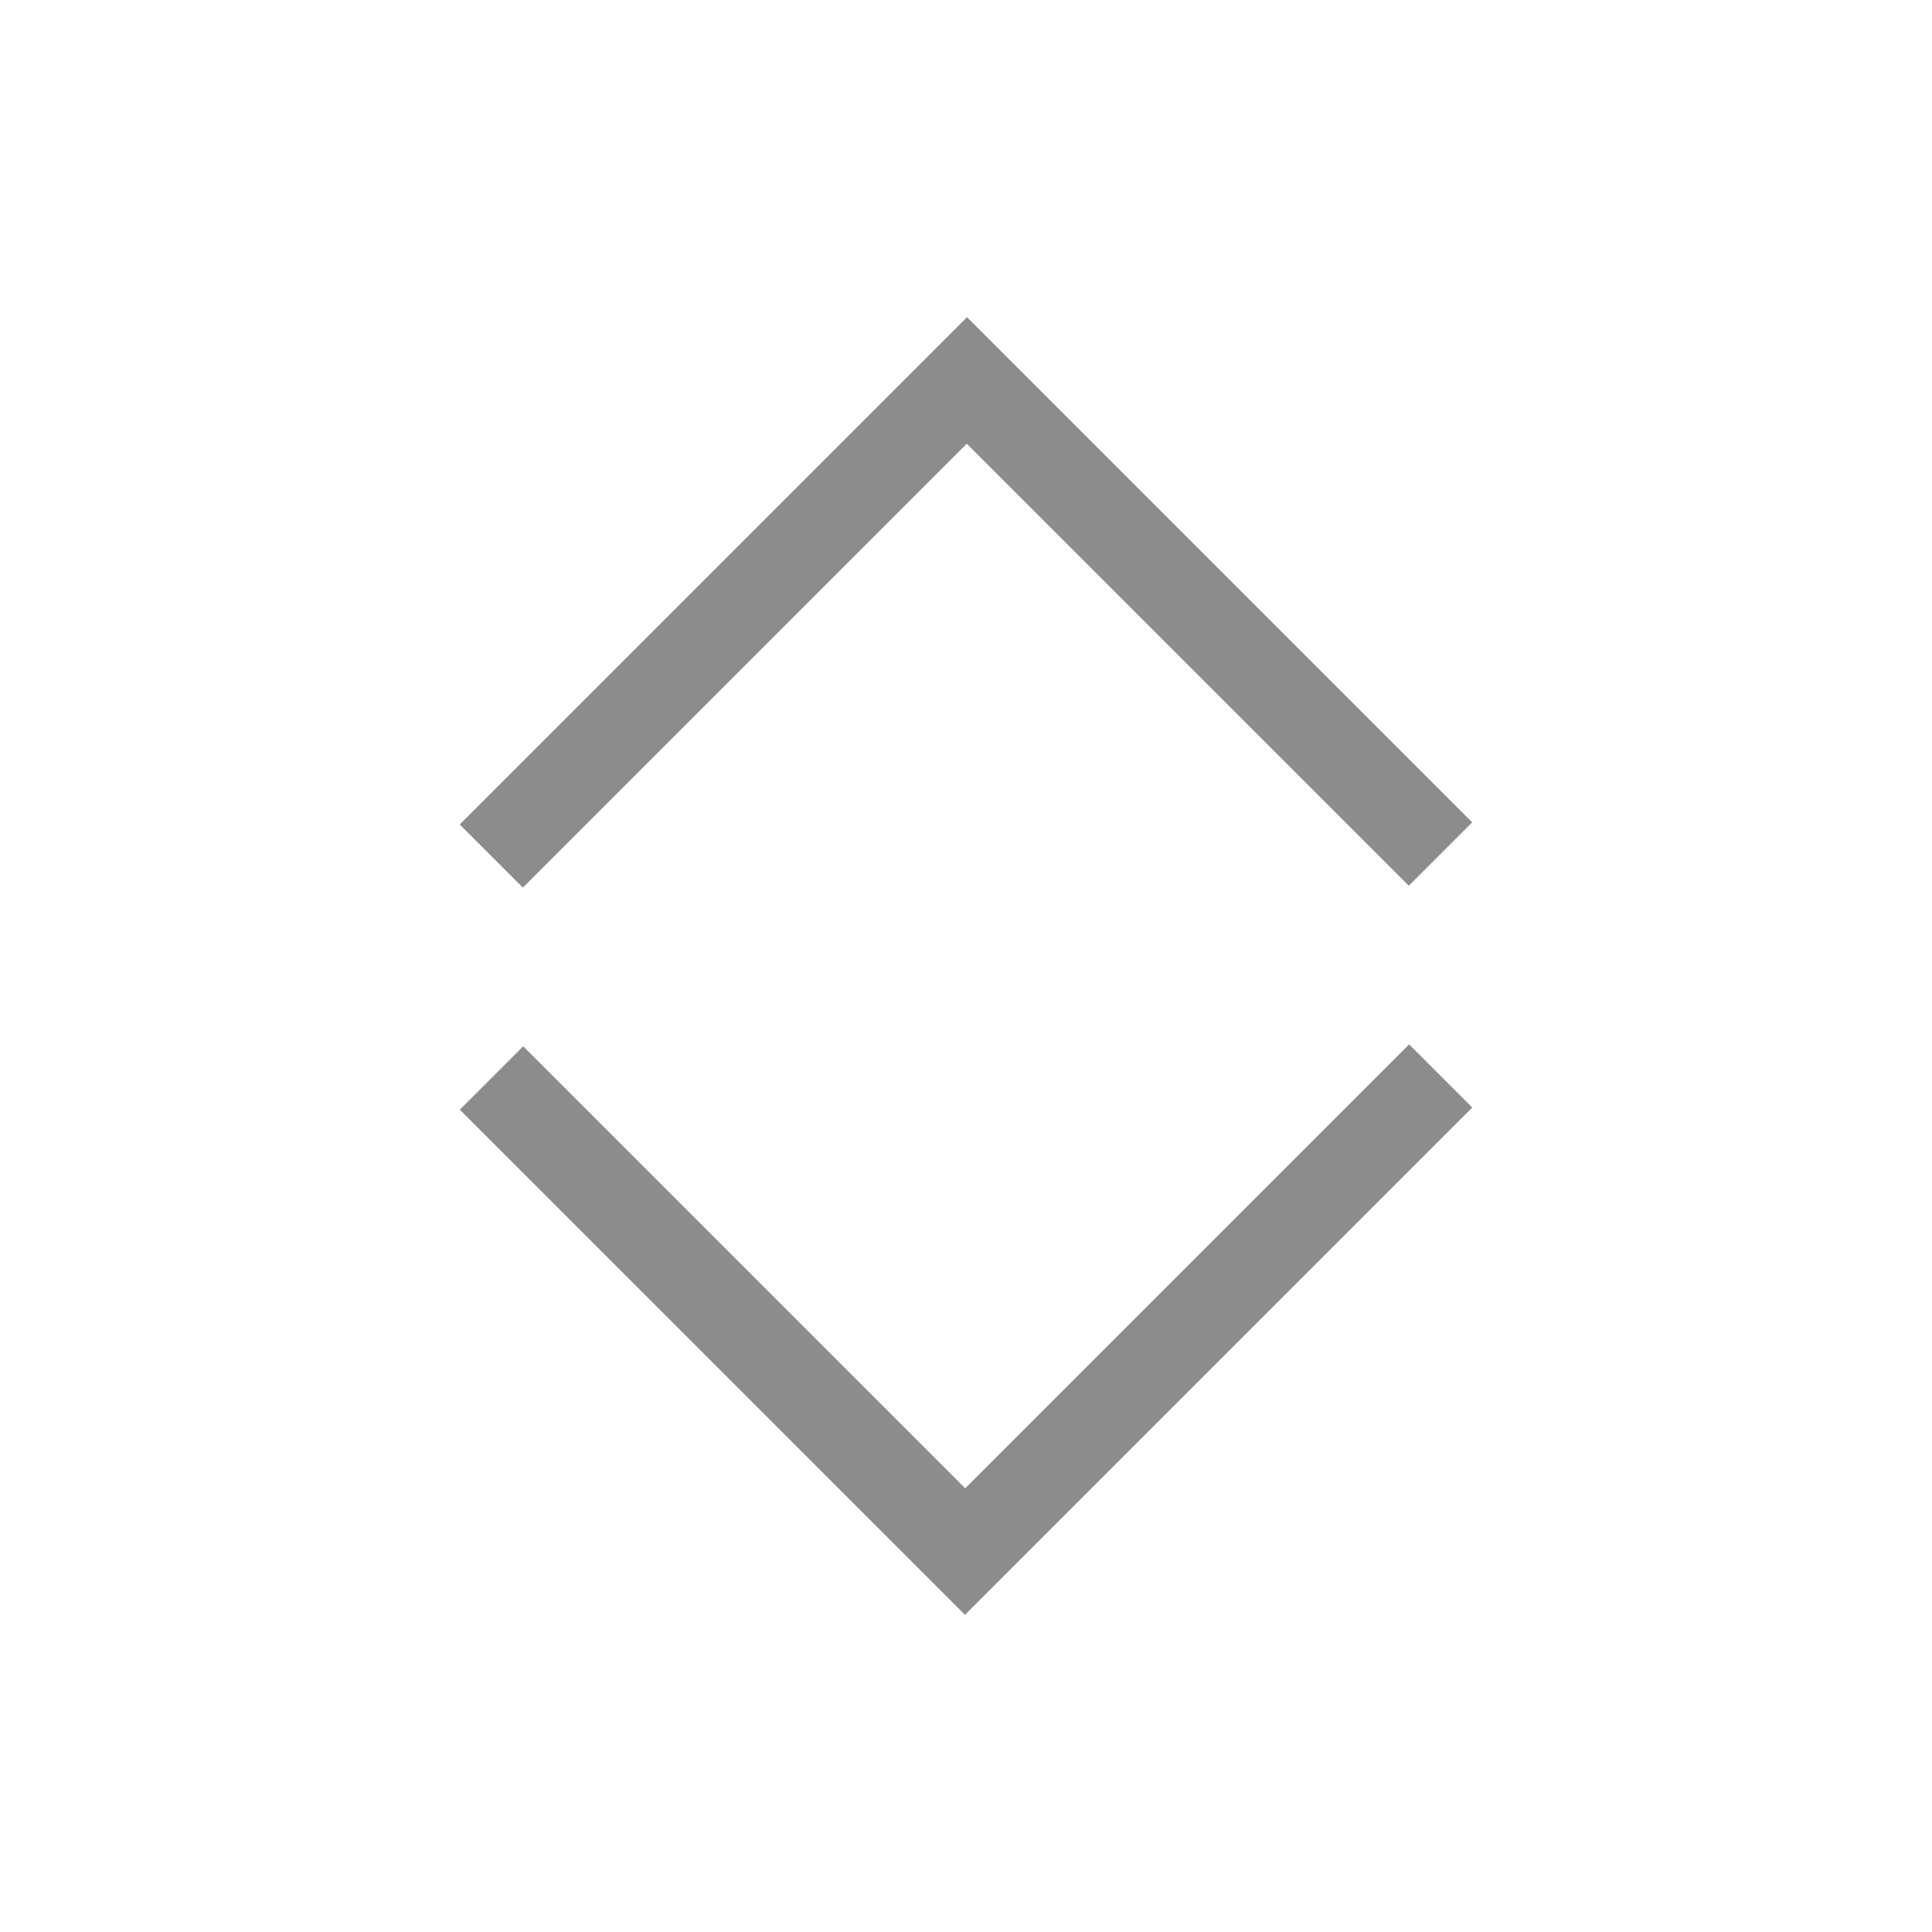
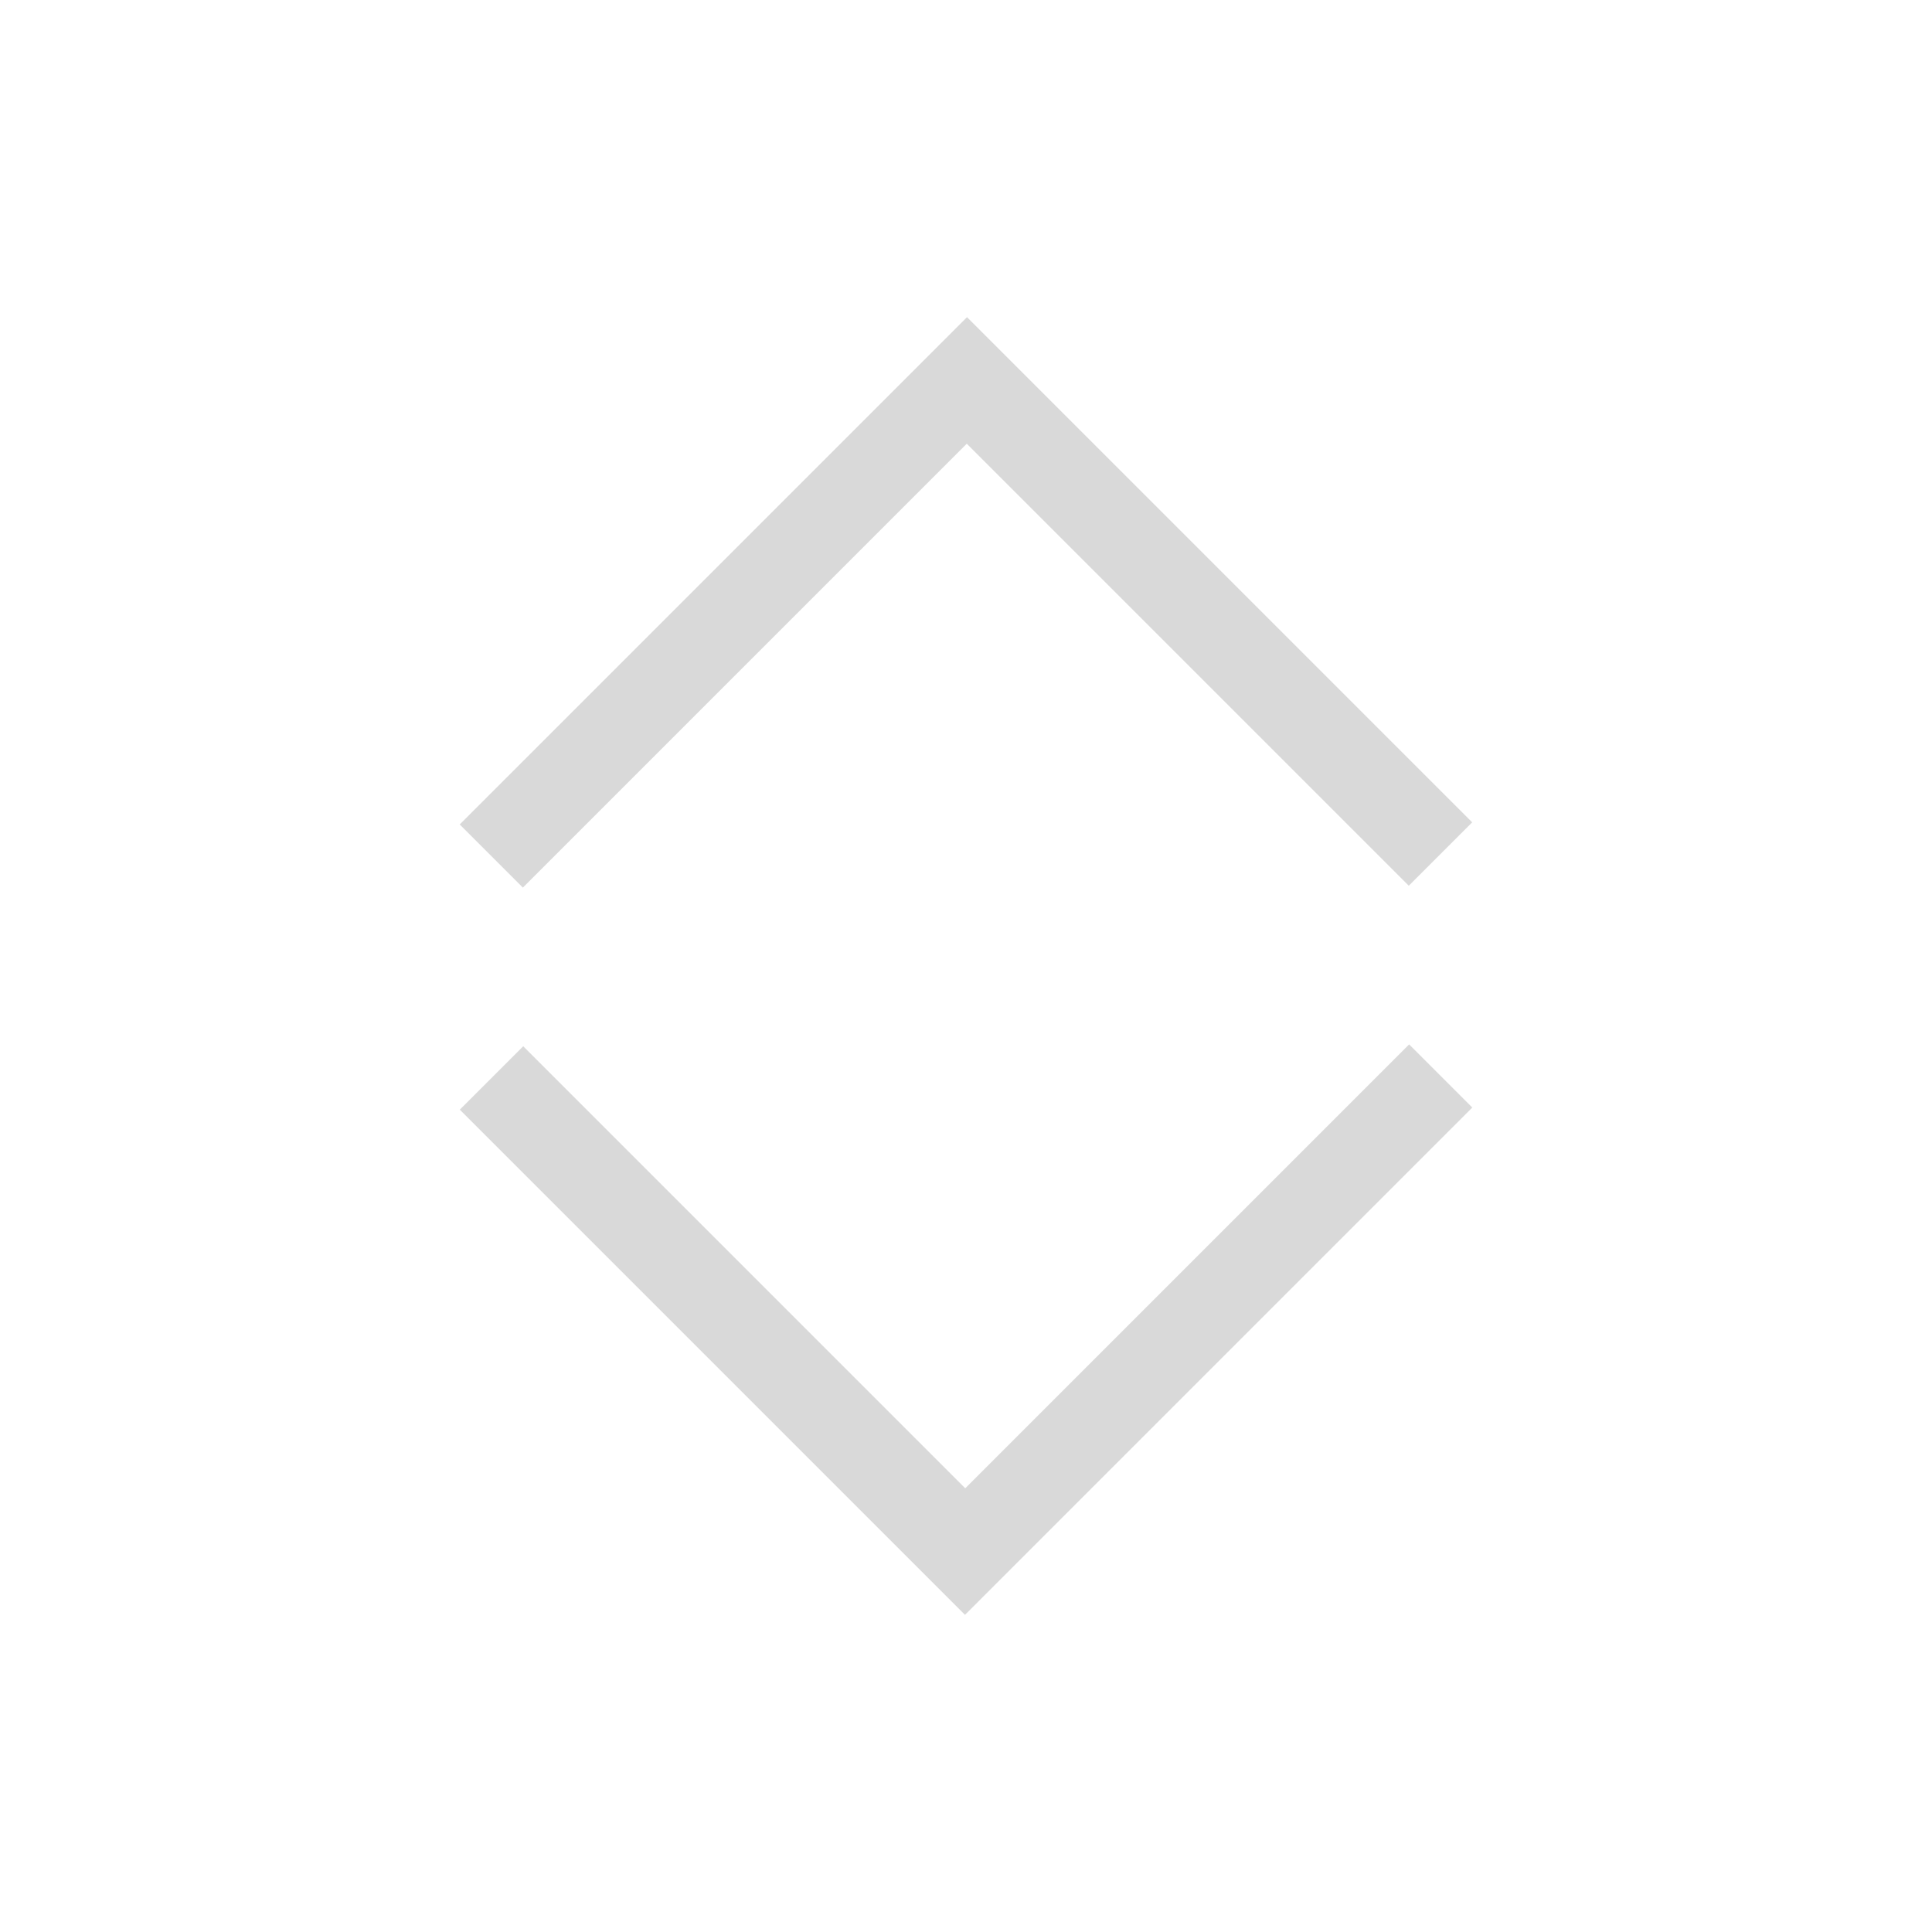
<svg xmlns="http://www.w3.org/2000/svg" width="100%" height="100%" viewBox="0 0 64 64" version="1.1" xml:space="preserve" style="fill-rule:evenodd;clip-rule:evenodd;stroke-linejoin:round;stroke-miterlimit:2;">
  <g transform="matrix(1,0,0,1,-1216,-384)">
    <rect id="Icons" x="0" y="0" width="1280" height="800" style="fill:none;" />
    <g id="Icons1">
      <g id="Strike">
            </g>
      <g id="H1">
            </g>
      <g id="H2">
            </g>
      <g id="H3">
            </g>
      <g id="list-ul">
            </g>
      <g id="hamburger-1">
            </g>
      <g id="hamburger-2">
            </g>
      <g id="list-ol">
            </g>
      <g id="list-task">
            </g>
      <g id="trash">
            </g>
      <g id="vertical-menu">
            </g>
      <g id="horizontal-menu">
            </g>
      <g id="sidebar-2">
            </g>
      <g id="Pen">
            </g>
      <g id="Pen1">
            </g>
      <g id="clock">
            </g>
      <g id="external-link">
            </g>
      <g id="hr">
            </g>
      <g id="info">
            </g>
      <g id="warning">
            </g>
      <g id="plus-circle">
            </g>
      <g id="minus-circle">
            </g>
      <g transform="matrix(1,0,0,1,128,64)">
        <g id="caret-down" transform="matrix(0.522955,0.522955,-0.525161,0.525161,1082.79,109.448)">
-           <path d="M288,216L256,216L256,212L284,212L284,184L288,184L288,216Z" style="fill:rgb(140,140,140);fill-rule:nonzero;" />
+           <path d="M288,216L256,216L256,212L284,212L284,184L288,184L288,216Z" style="fill:rgb(217,217,217);fill-rule:nonzero;" />
        </g>
        <g id="caret-down1" transform="matrix(-0.522955,-0.522955,0.525161,-0.525161,1157.21,594.552)">
-           <path d="M288,216L256,216L256,212L284,212L284,184L288,184L288,216Z" style="fill:rgb(140,140,140);fill-rule:nonzero;" />
+           <path d="M288,216L256,216L256,212L284,212L284,184L288,184L288,216Z" style="fill:rgb(217,217,217);fill-rule:nonzero;" />
        </g>
      </g>
      <g id="vue">
            </g>
      <g id="cog">
            </g>
      <g id="logo">
            </g>
      <g id="radio-check">
            </g>
      <g id="eye-slash">
            </g>
      <g id="eye">
            </g>
      <g id="toggle-off">
            </g>
      <g id="shredder">
            </g>
      <g id="spinner--loading--dots-">
            </g>
      <g id="react">
            </g>
      <g id="check-selected">
            </g>
      <g id="turn-off">
            </g>
      <g id="code-block">
            </g>
      <g id="user">
            </g>
      <g id="coffee-bean">
            </g>
      <g transform="matrix(0.638317,0.368532,-0.368532,0.638317,785.021,-208.975)">
        <g id="coffee-beans">
          <g id="coffee-bean1">
                    </g>
        </g>
      </g>
      <g id="coffee-bean-filled">
            </g>
      <g transform="matrix(0.638317,0.368532,-0.368532,0.638317,913.062,-208.975)">
        <g id="coffee-beans-filled">
          <g id="coffee-bean2">
                    </g>
        </g>
      </g>
      <g id="clipboard">
            </g>
      <g transform="matrix(1,0,0,1,128.011,1.35415)">
        <g id="clipboard-paste">
                </g>
      </g>
      <g id="clipboard-copy">
            </g>
      <g id="Layer1">
            </g>
    </g>
  </g>
</svg>
